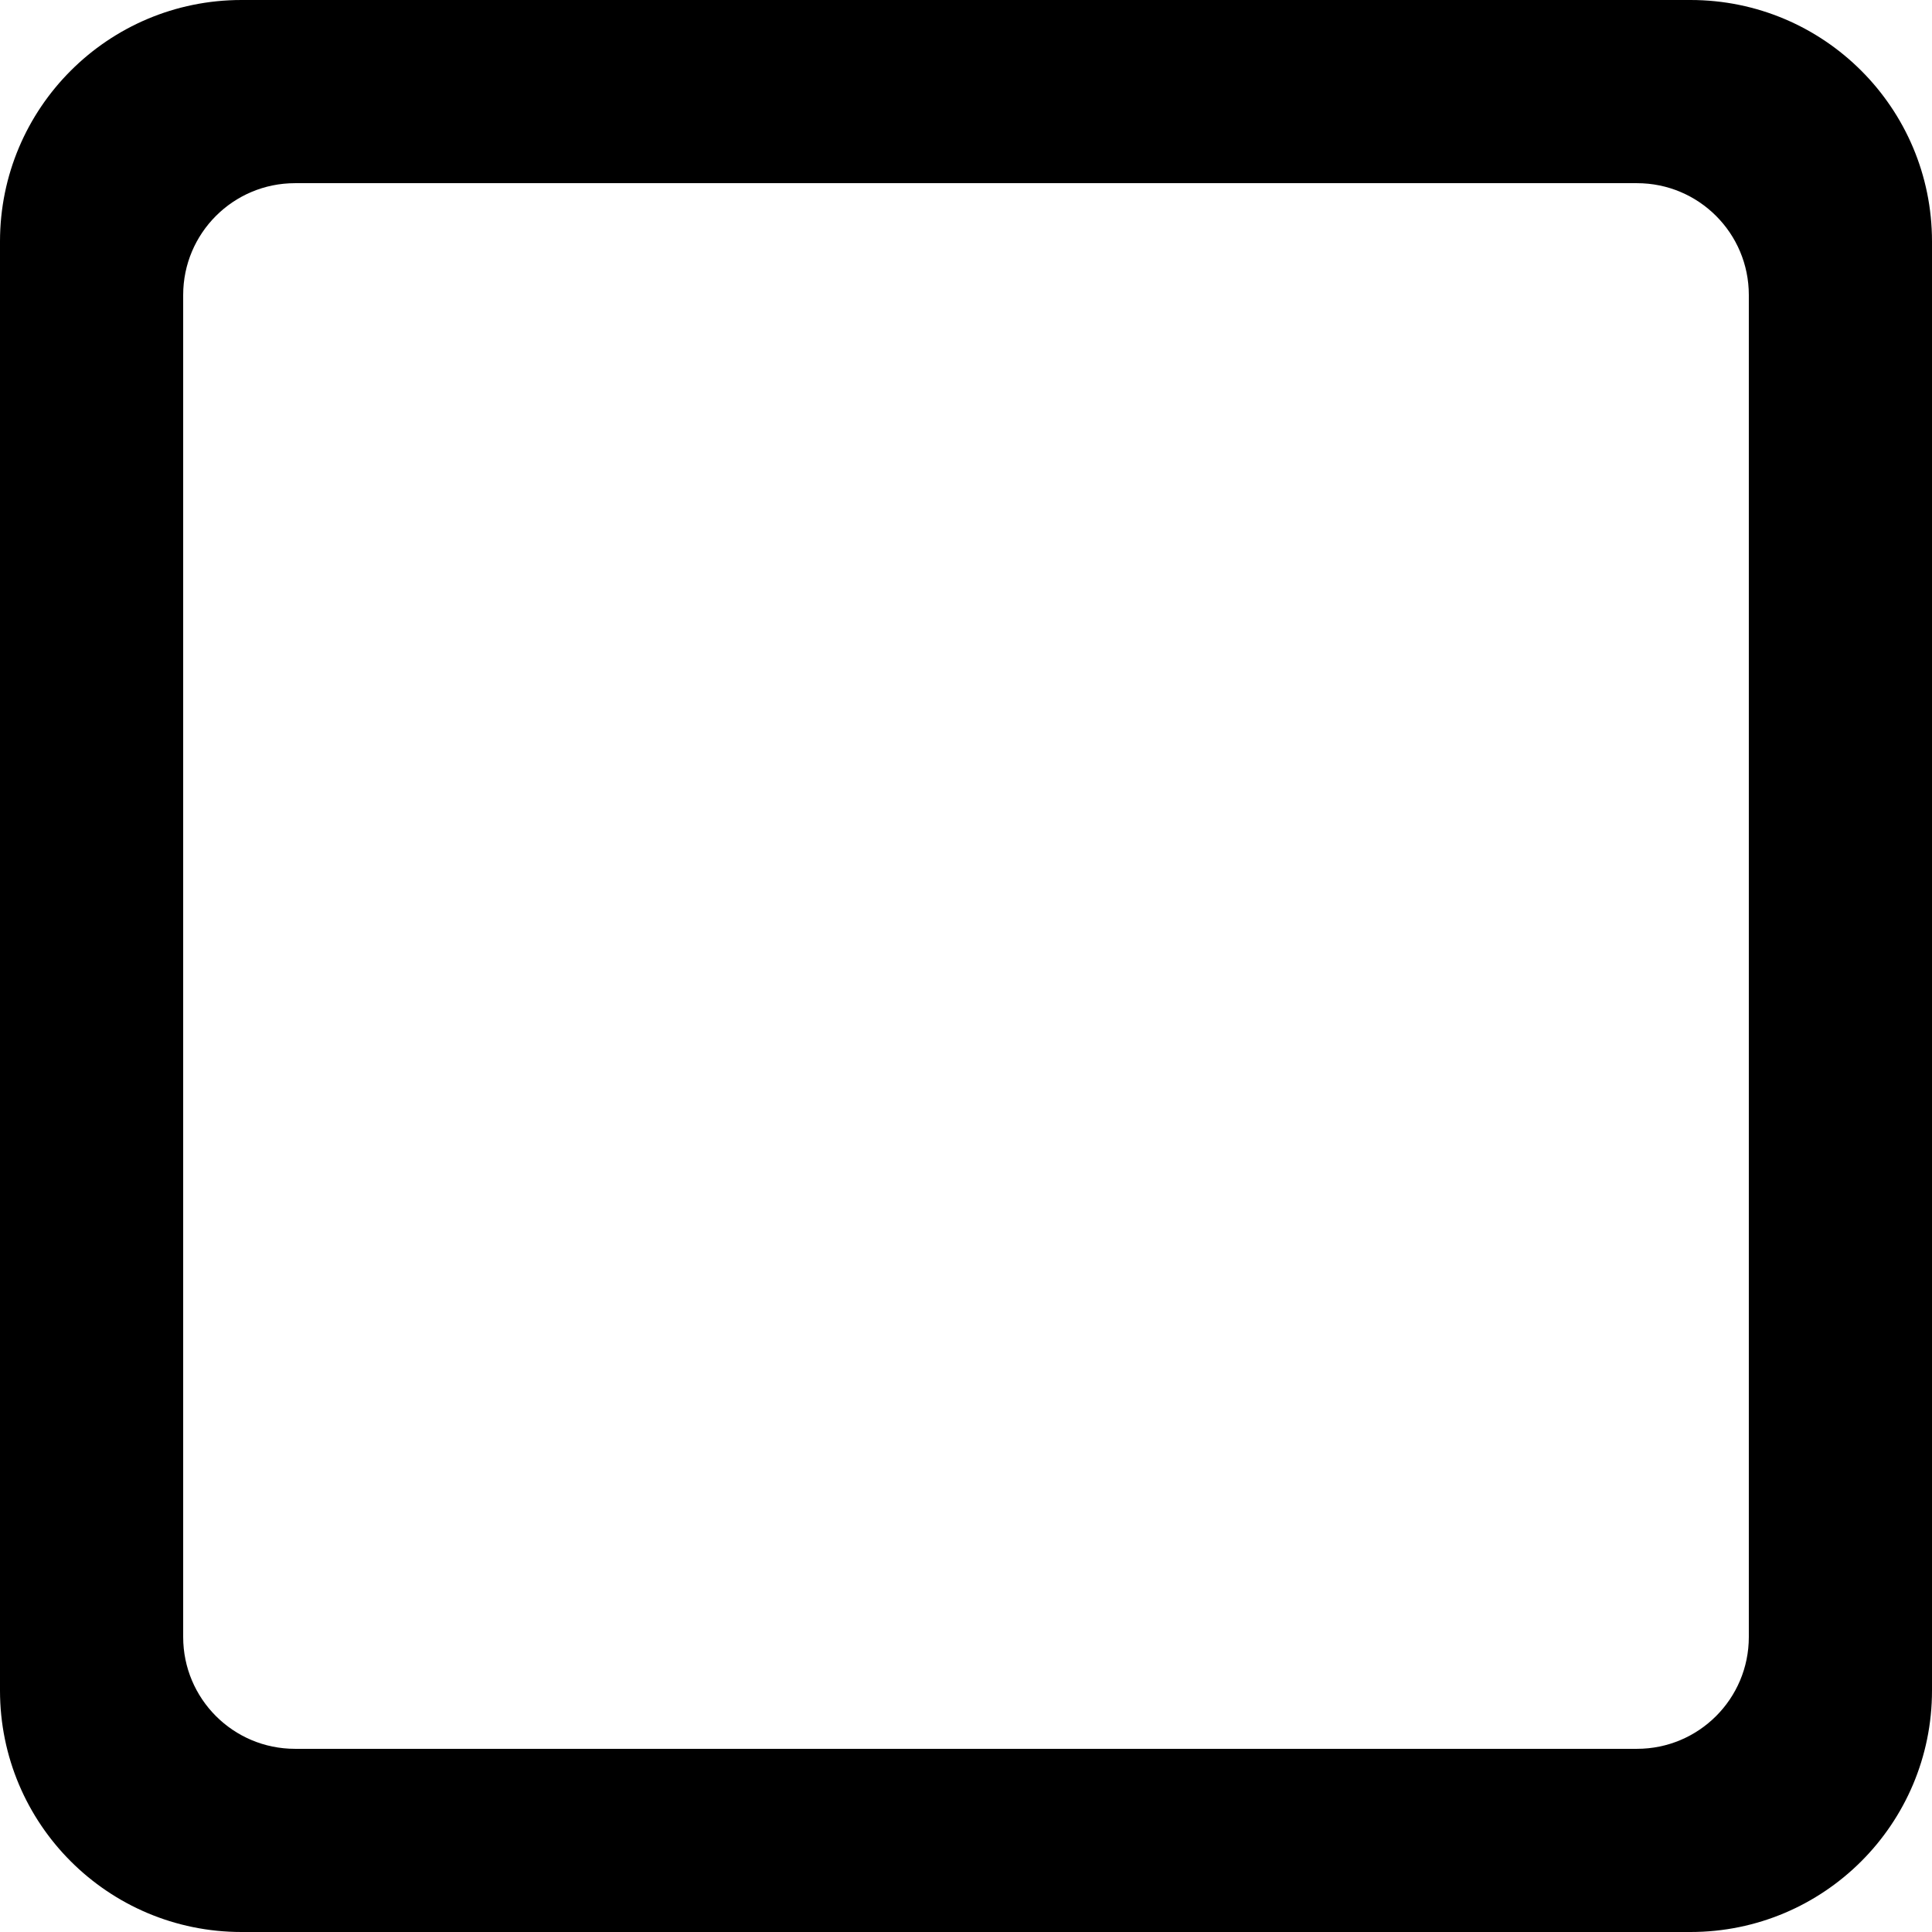
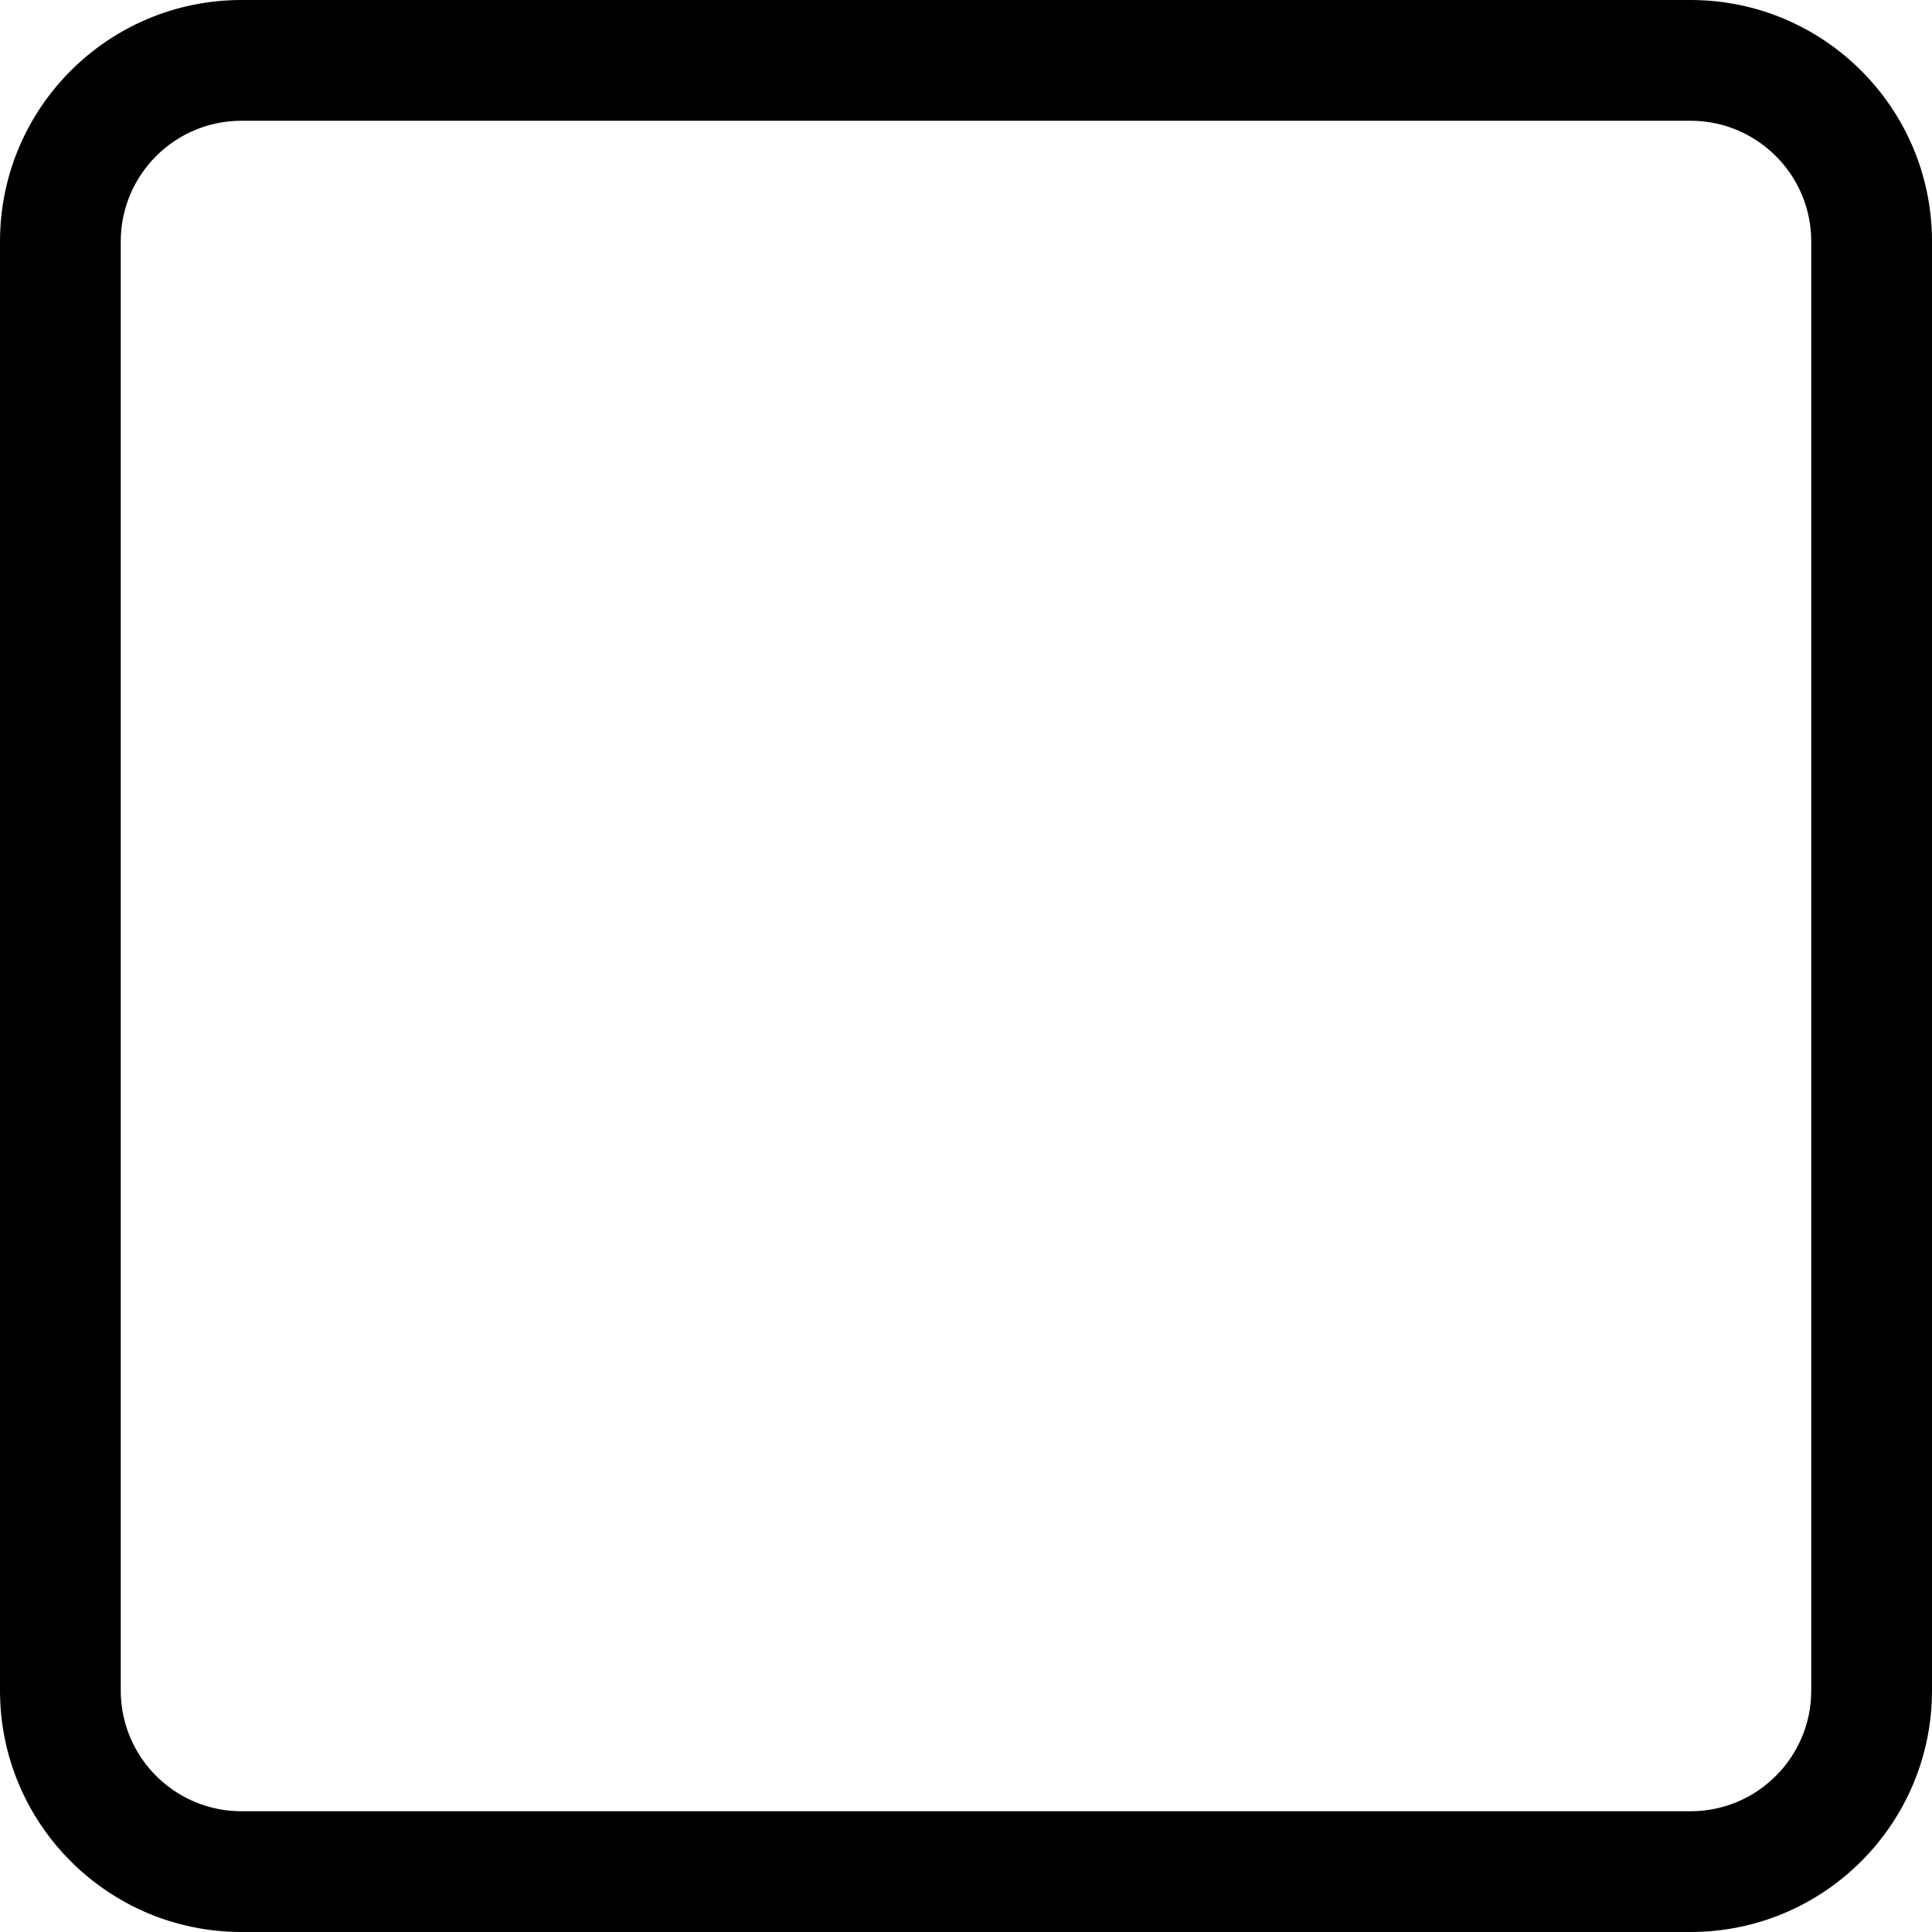
- <svg xmlns="http://www.w3.org/2000/svg" width="16" height="16" fill="currentColor" class="bi bi-square" viewBox="0 0 16 16" version="1.1">
-   <path d="m 13.557,1.517 c 0.512,0 0.926,0.415 0.926,0.926 V 13.557 c 0,0.512 -0.415,0.926 -0.926,0.926 H 2.443 c -0.512,0 -0.926,-0.415 -0.926,-0.926 V 2.443 c 0,-0.512 0.415,-0.926 0.926,-0.926 z M 2,0 C 0.895,0 0,0.895 0,2 v 12 c 0,1.105 0.895,2 2,2 h 12 c 1.105,0 2,-0.895 2,-2 V 2 C 16,0.895 15.105,0 14,0 Z" />
+ <svg xmlns="http://www.w3.org/2000/svg" width="16" height="16" fill="currentColor" class="bi bi-square" viewBox="0 0 16 16">
+   <path d="M14 1a1 1 0 0 1 1 1v12a1 1 0 0 1-1 1H2a1 1 0 0 1-1-1V2a1 1 0 0 1 1-1h12zM2 0a2 2 0 0 0-2 2v12a2 2 0 0 0 2 2h12a2 2 0 0 0 2-2V2a2 2 0 0 0-2-2H2z" />
</svg>
